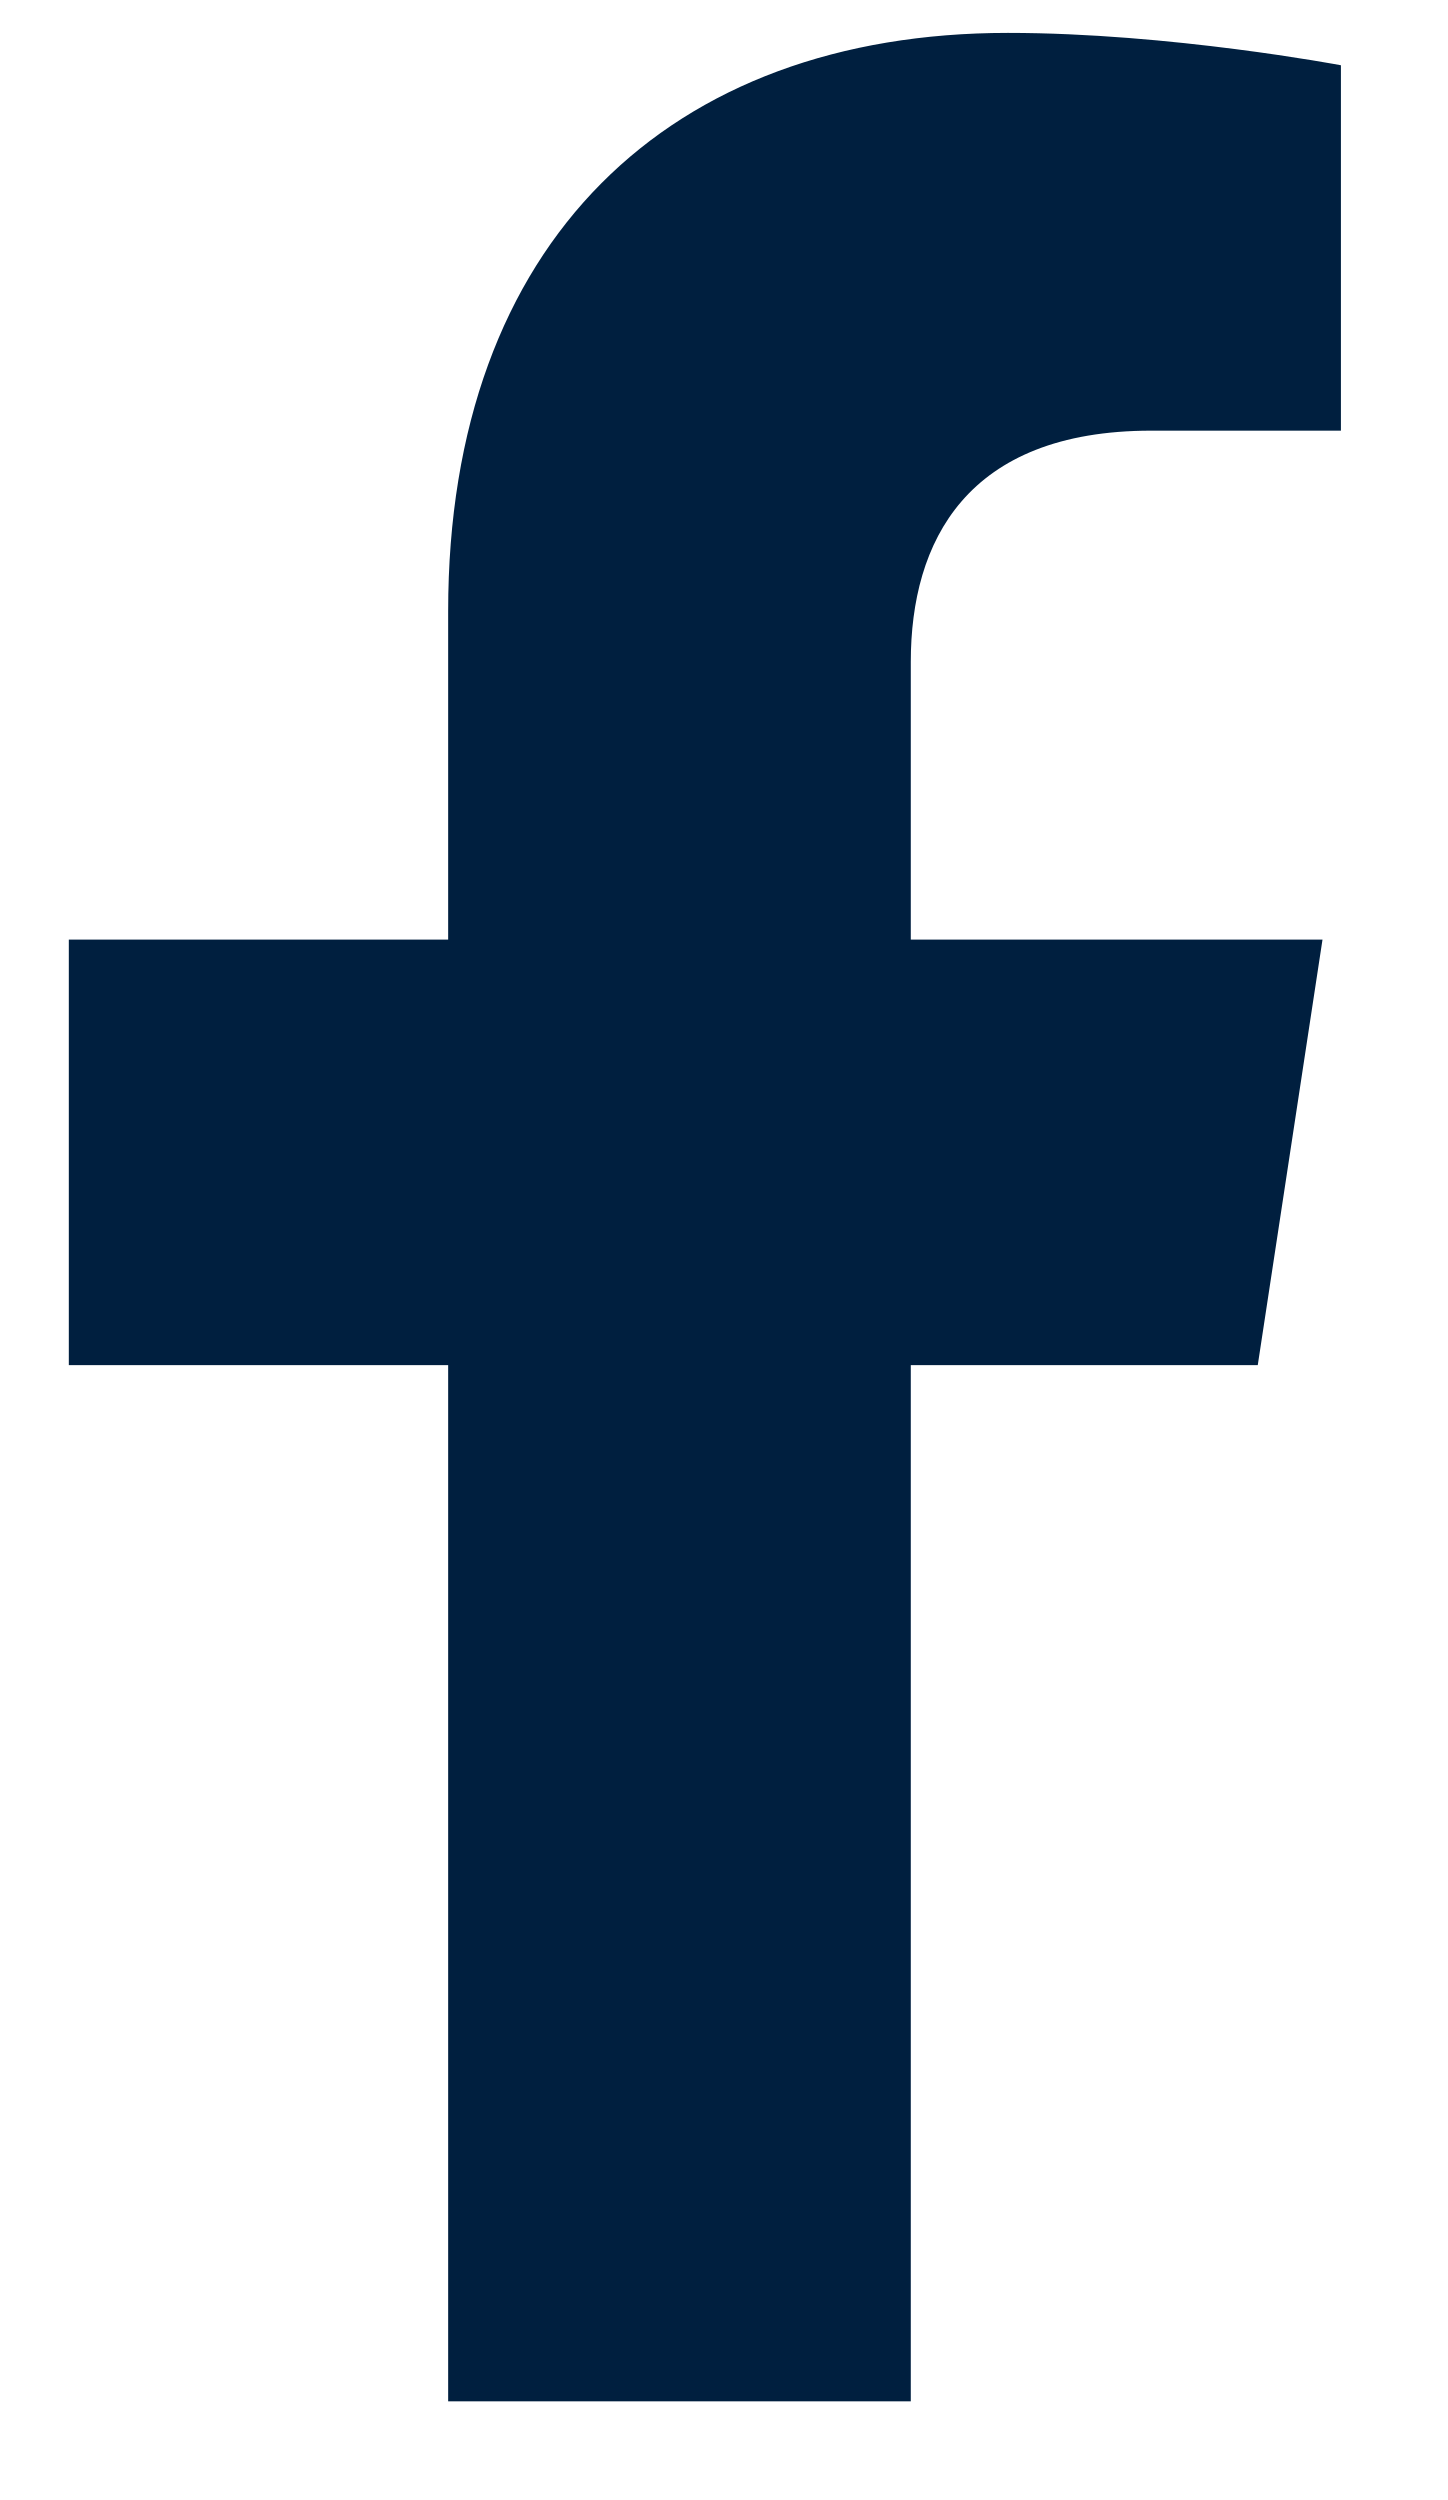
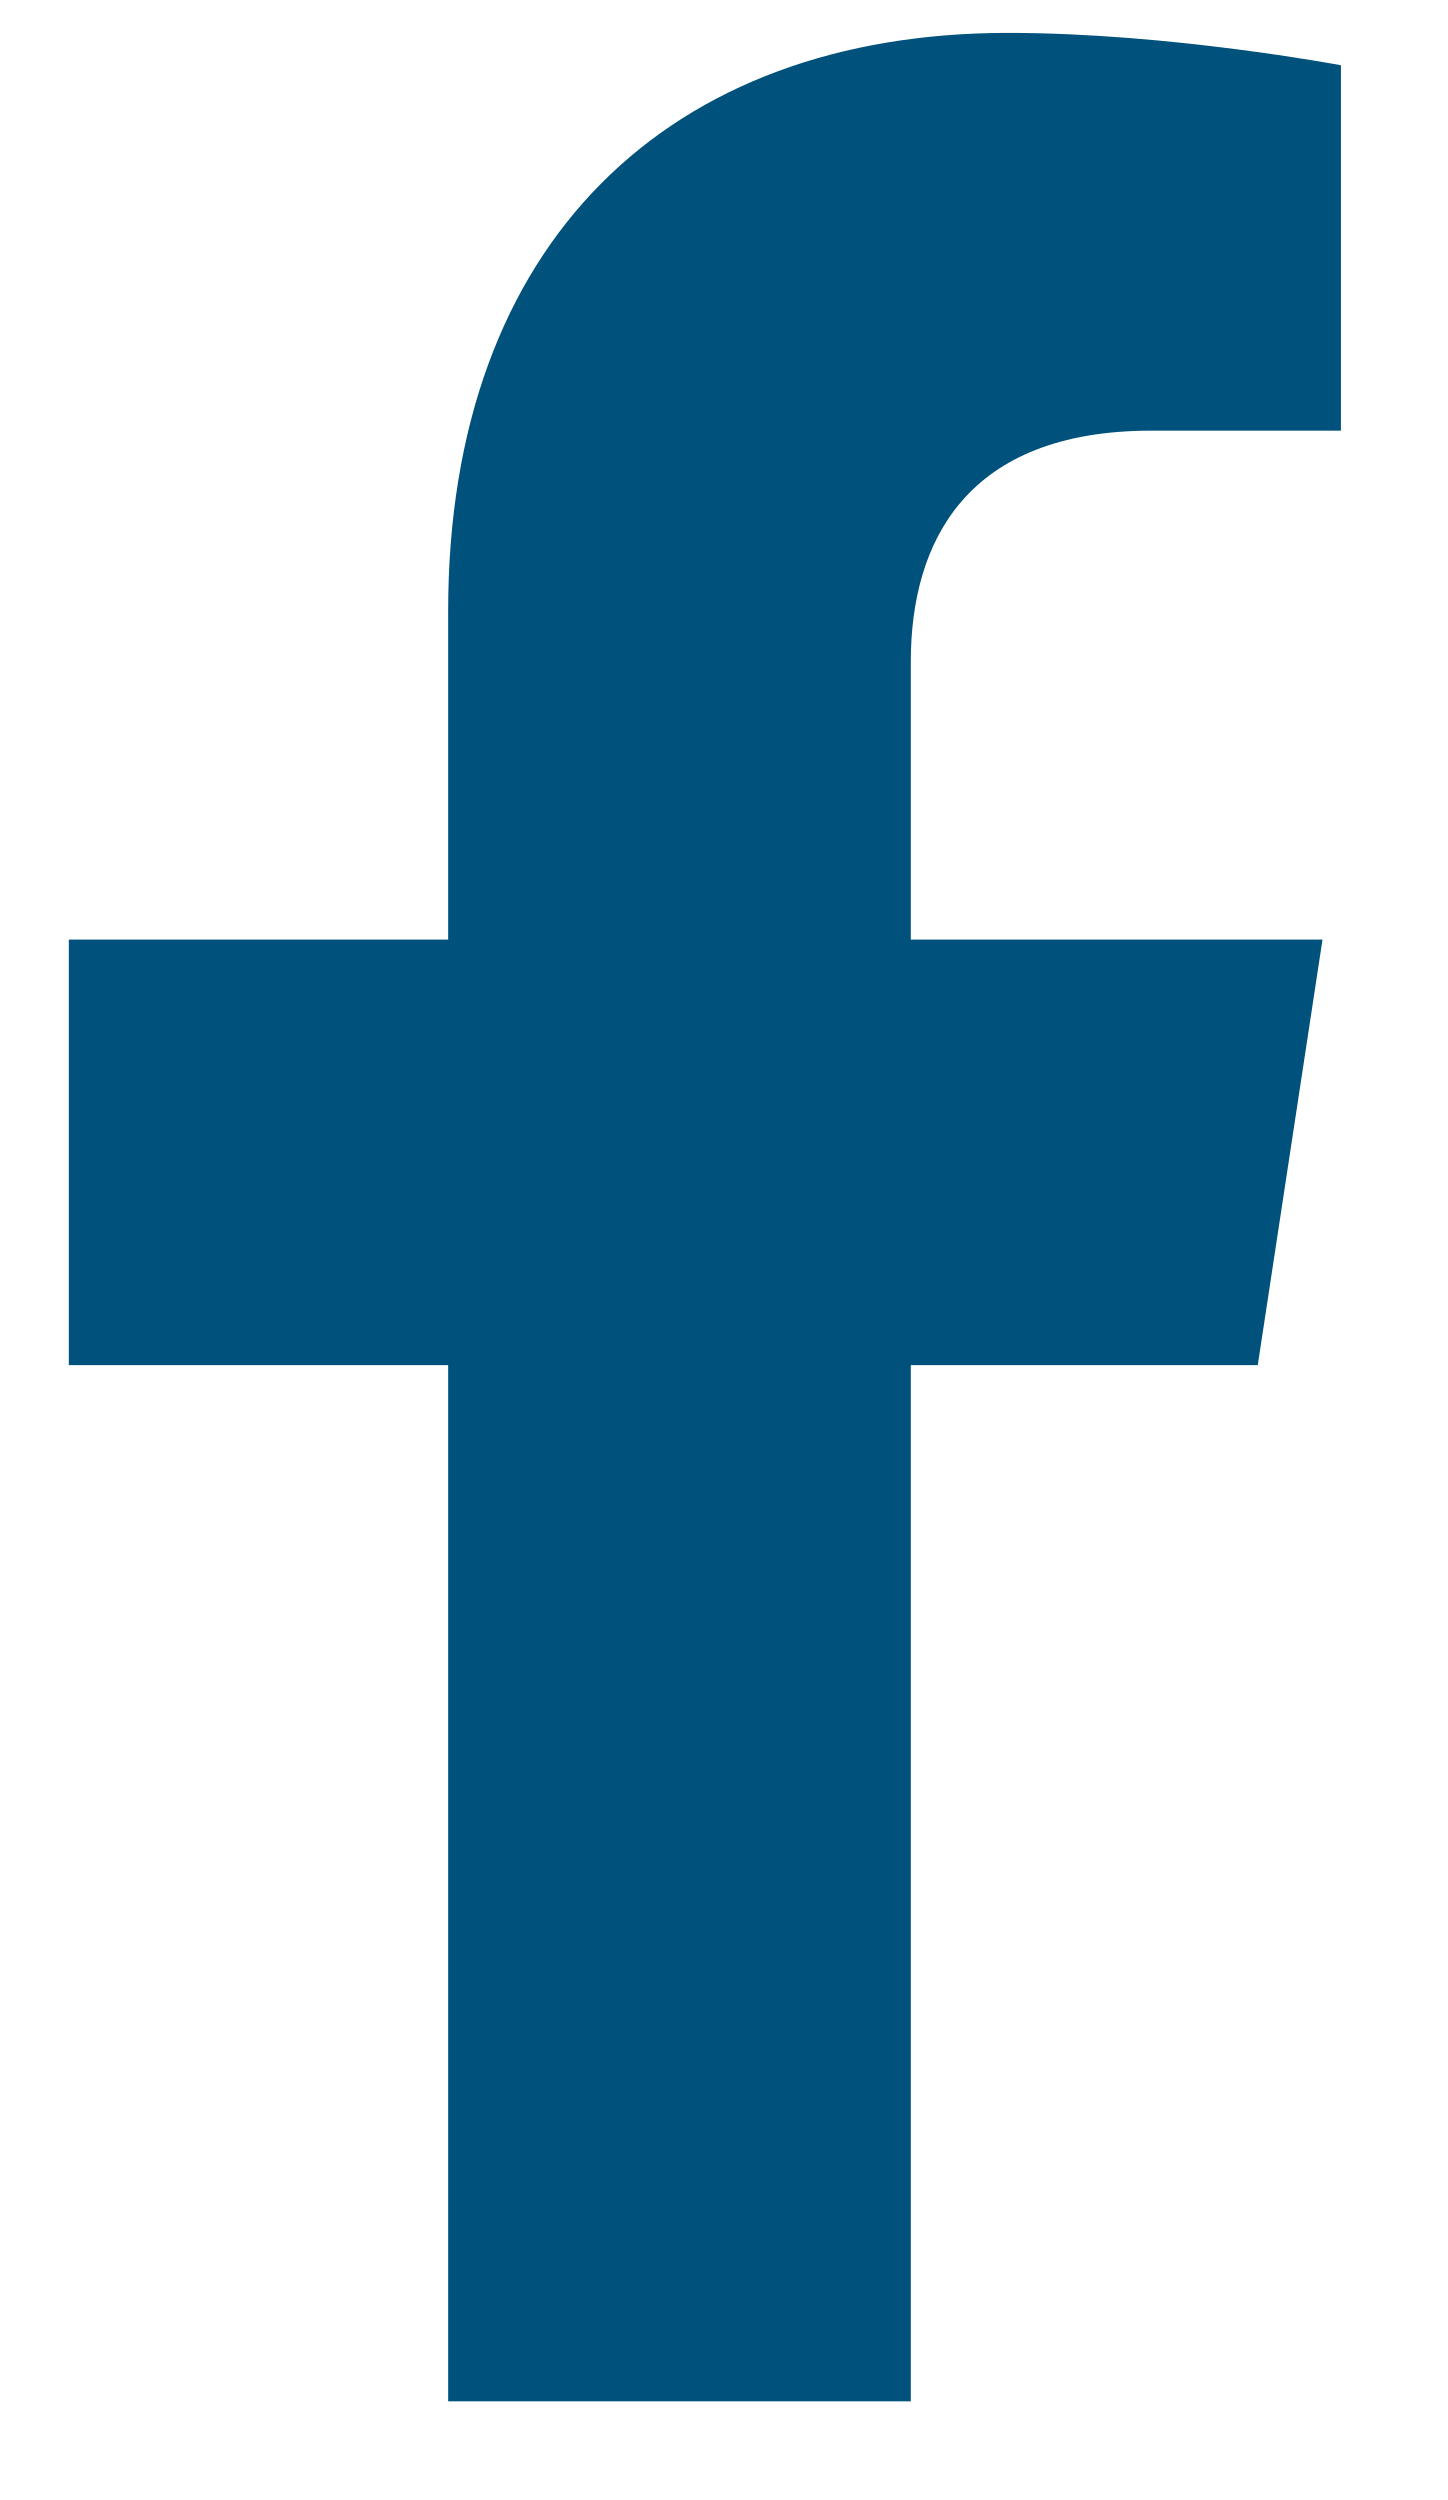
<svg xmlns="http://www.w3.org/2000/svg" width="11" height="19" viewBox="0 0 11 19" fill="none">
-   <path d="M9.559 10.375L10.051 7.141H6.922V5.031C6.922 4.117 7.344 3.273 8.75 3.273H10.191V0.496C10.191 0.496 8.891 0.25 7.66 0.25C5.094 0.25 3.406 1.832 3.406 4.645V7.141H0.523V10.375H3.406V18.25H6.922V10.375H9.559Z" fill="#001F3F" />
+   <path d="M9.559 10.375L10.051 7.141H6.922V5.031C6.922 4.117 7.344 3.273 8.75 3.273H10.191V0.496C10.191 0.496 8.891 0.25 7.66 0.25C5.094 0.25 3.406 1.832 3.406 4.645V7.141H0.523V10.375H3.406V18.25H6.922V10.375H9.559Z" fill="#00517b" />
</svg>
